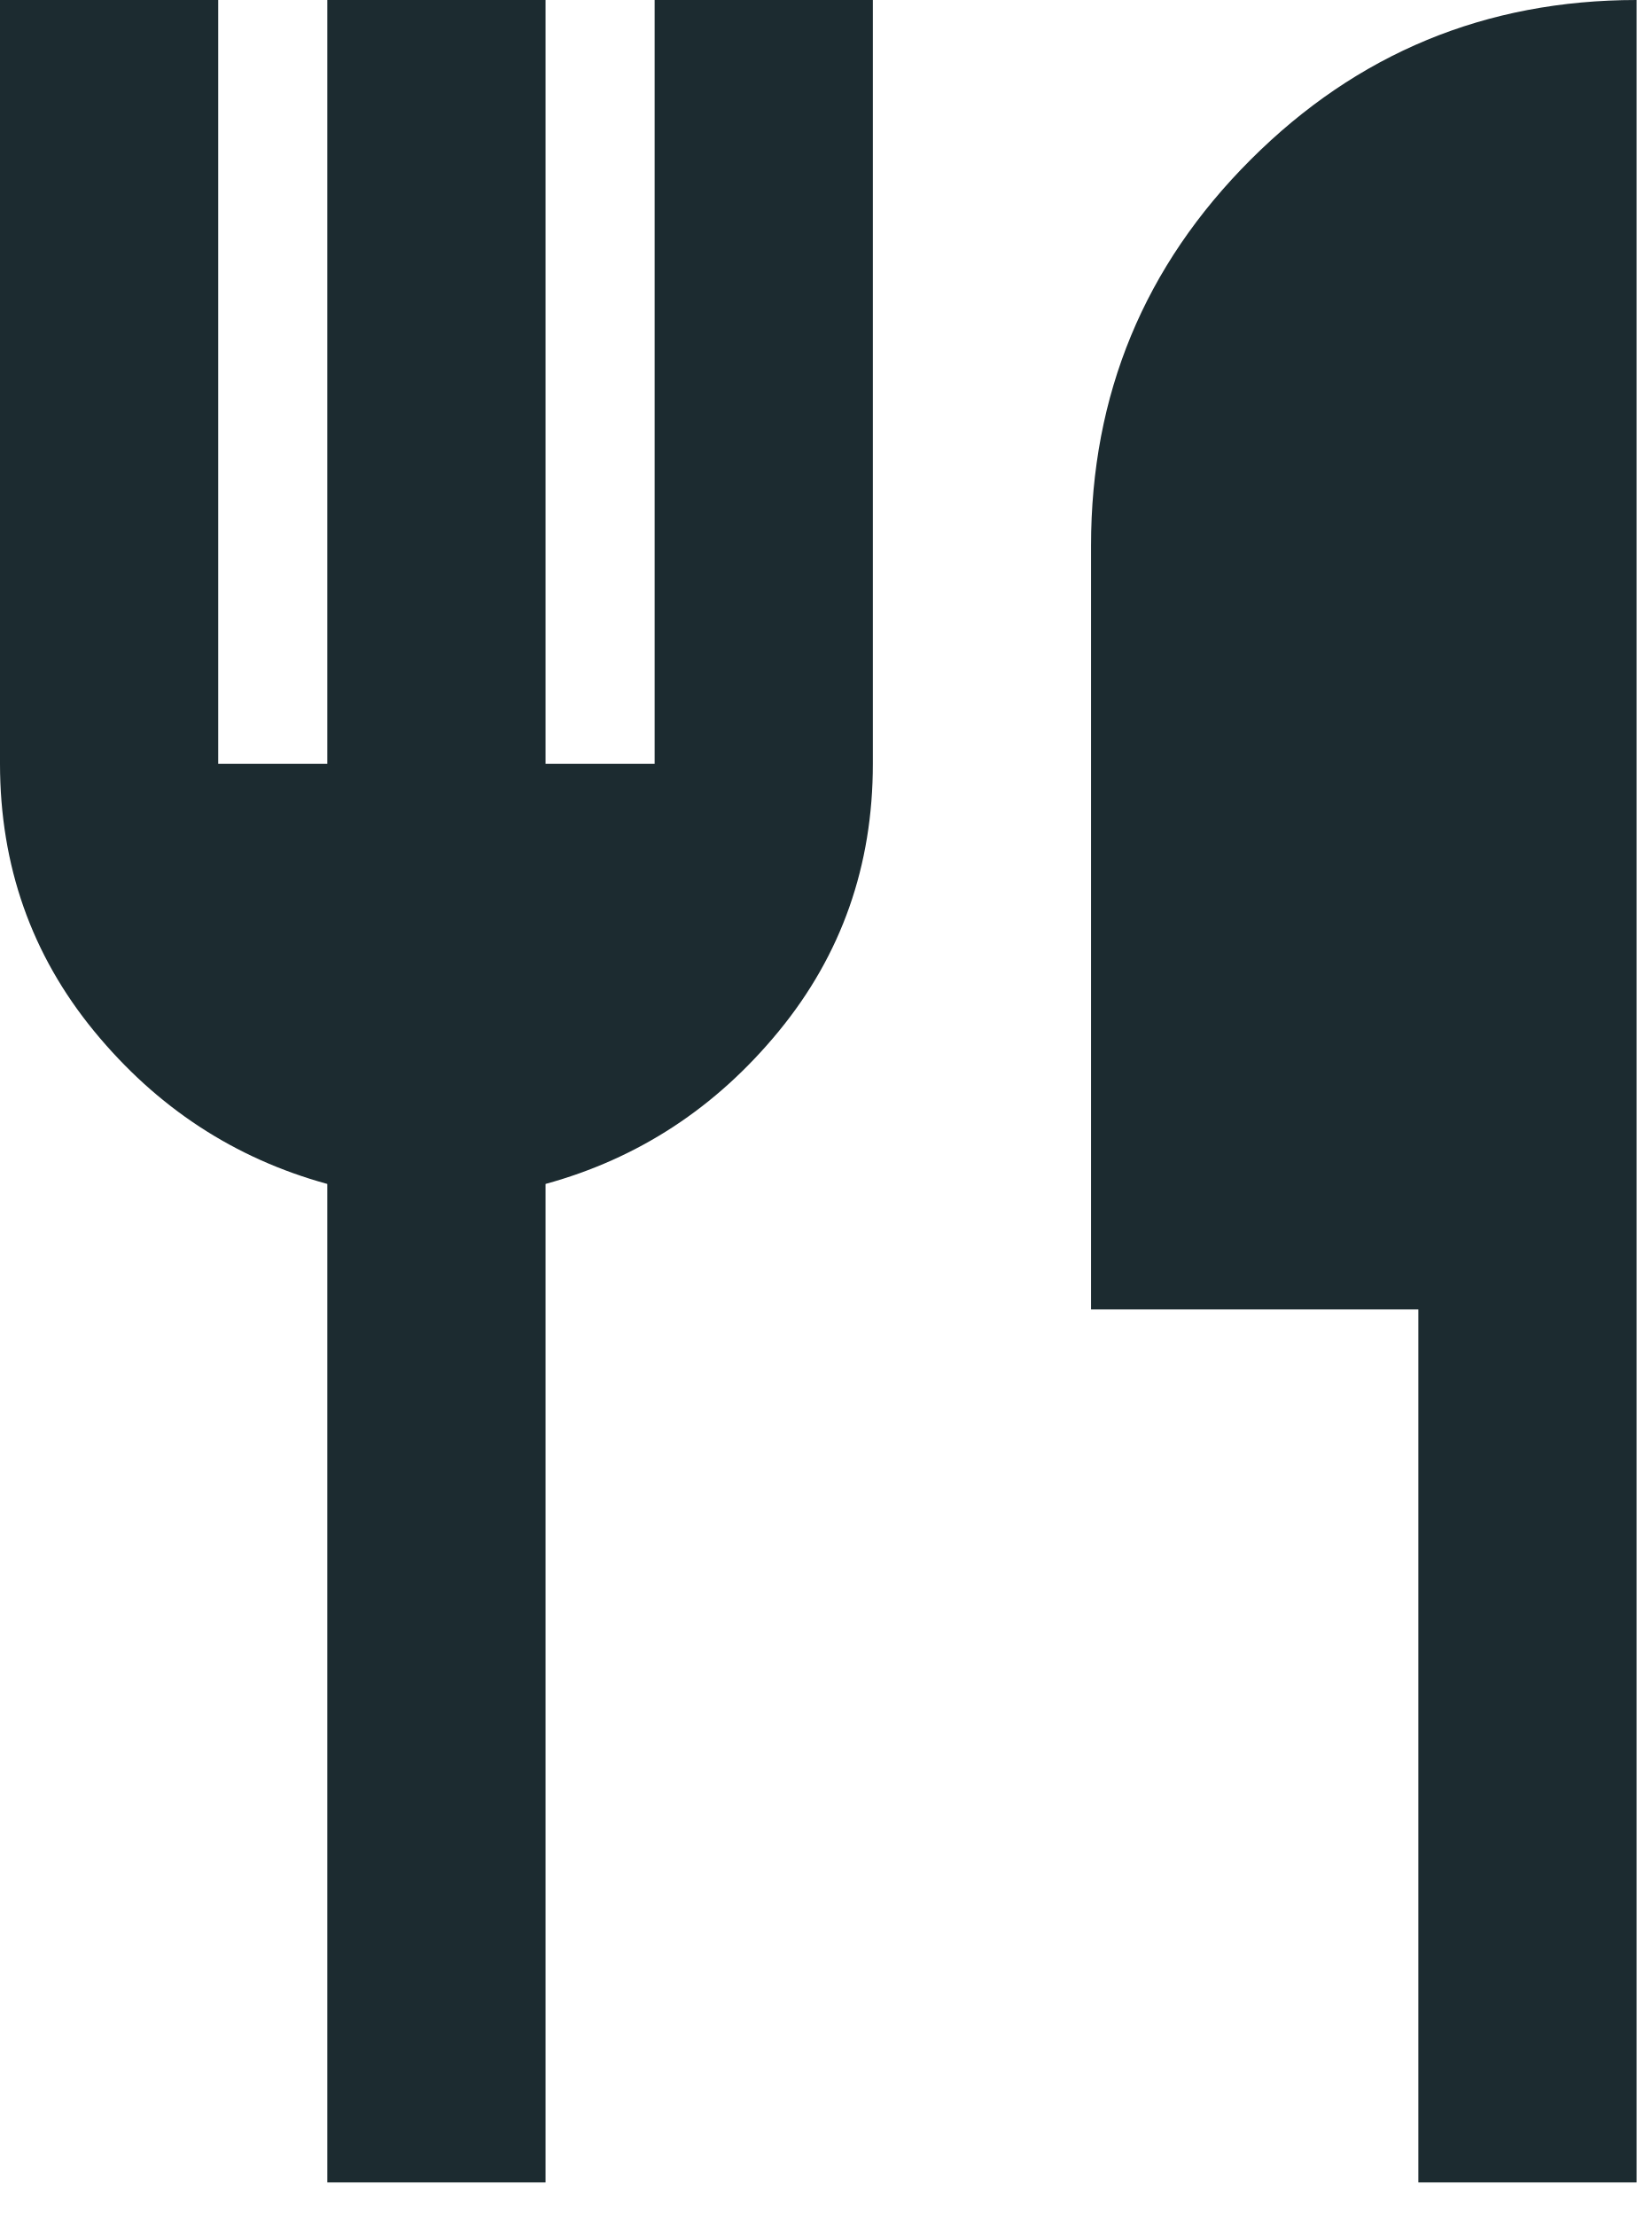
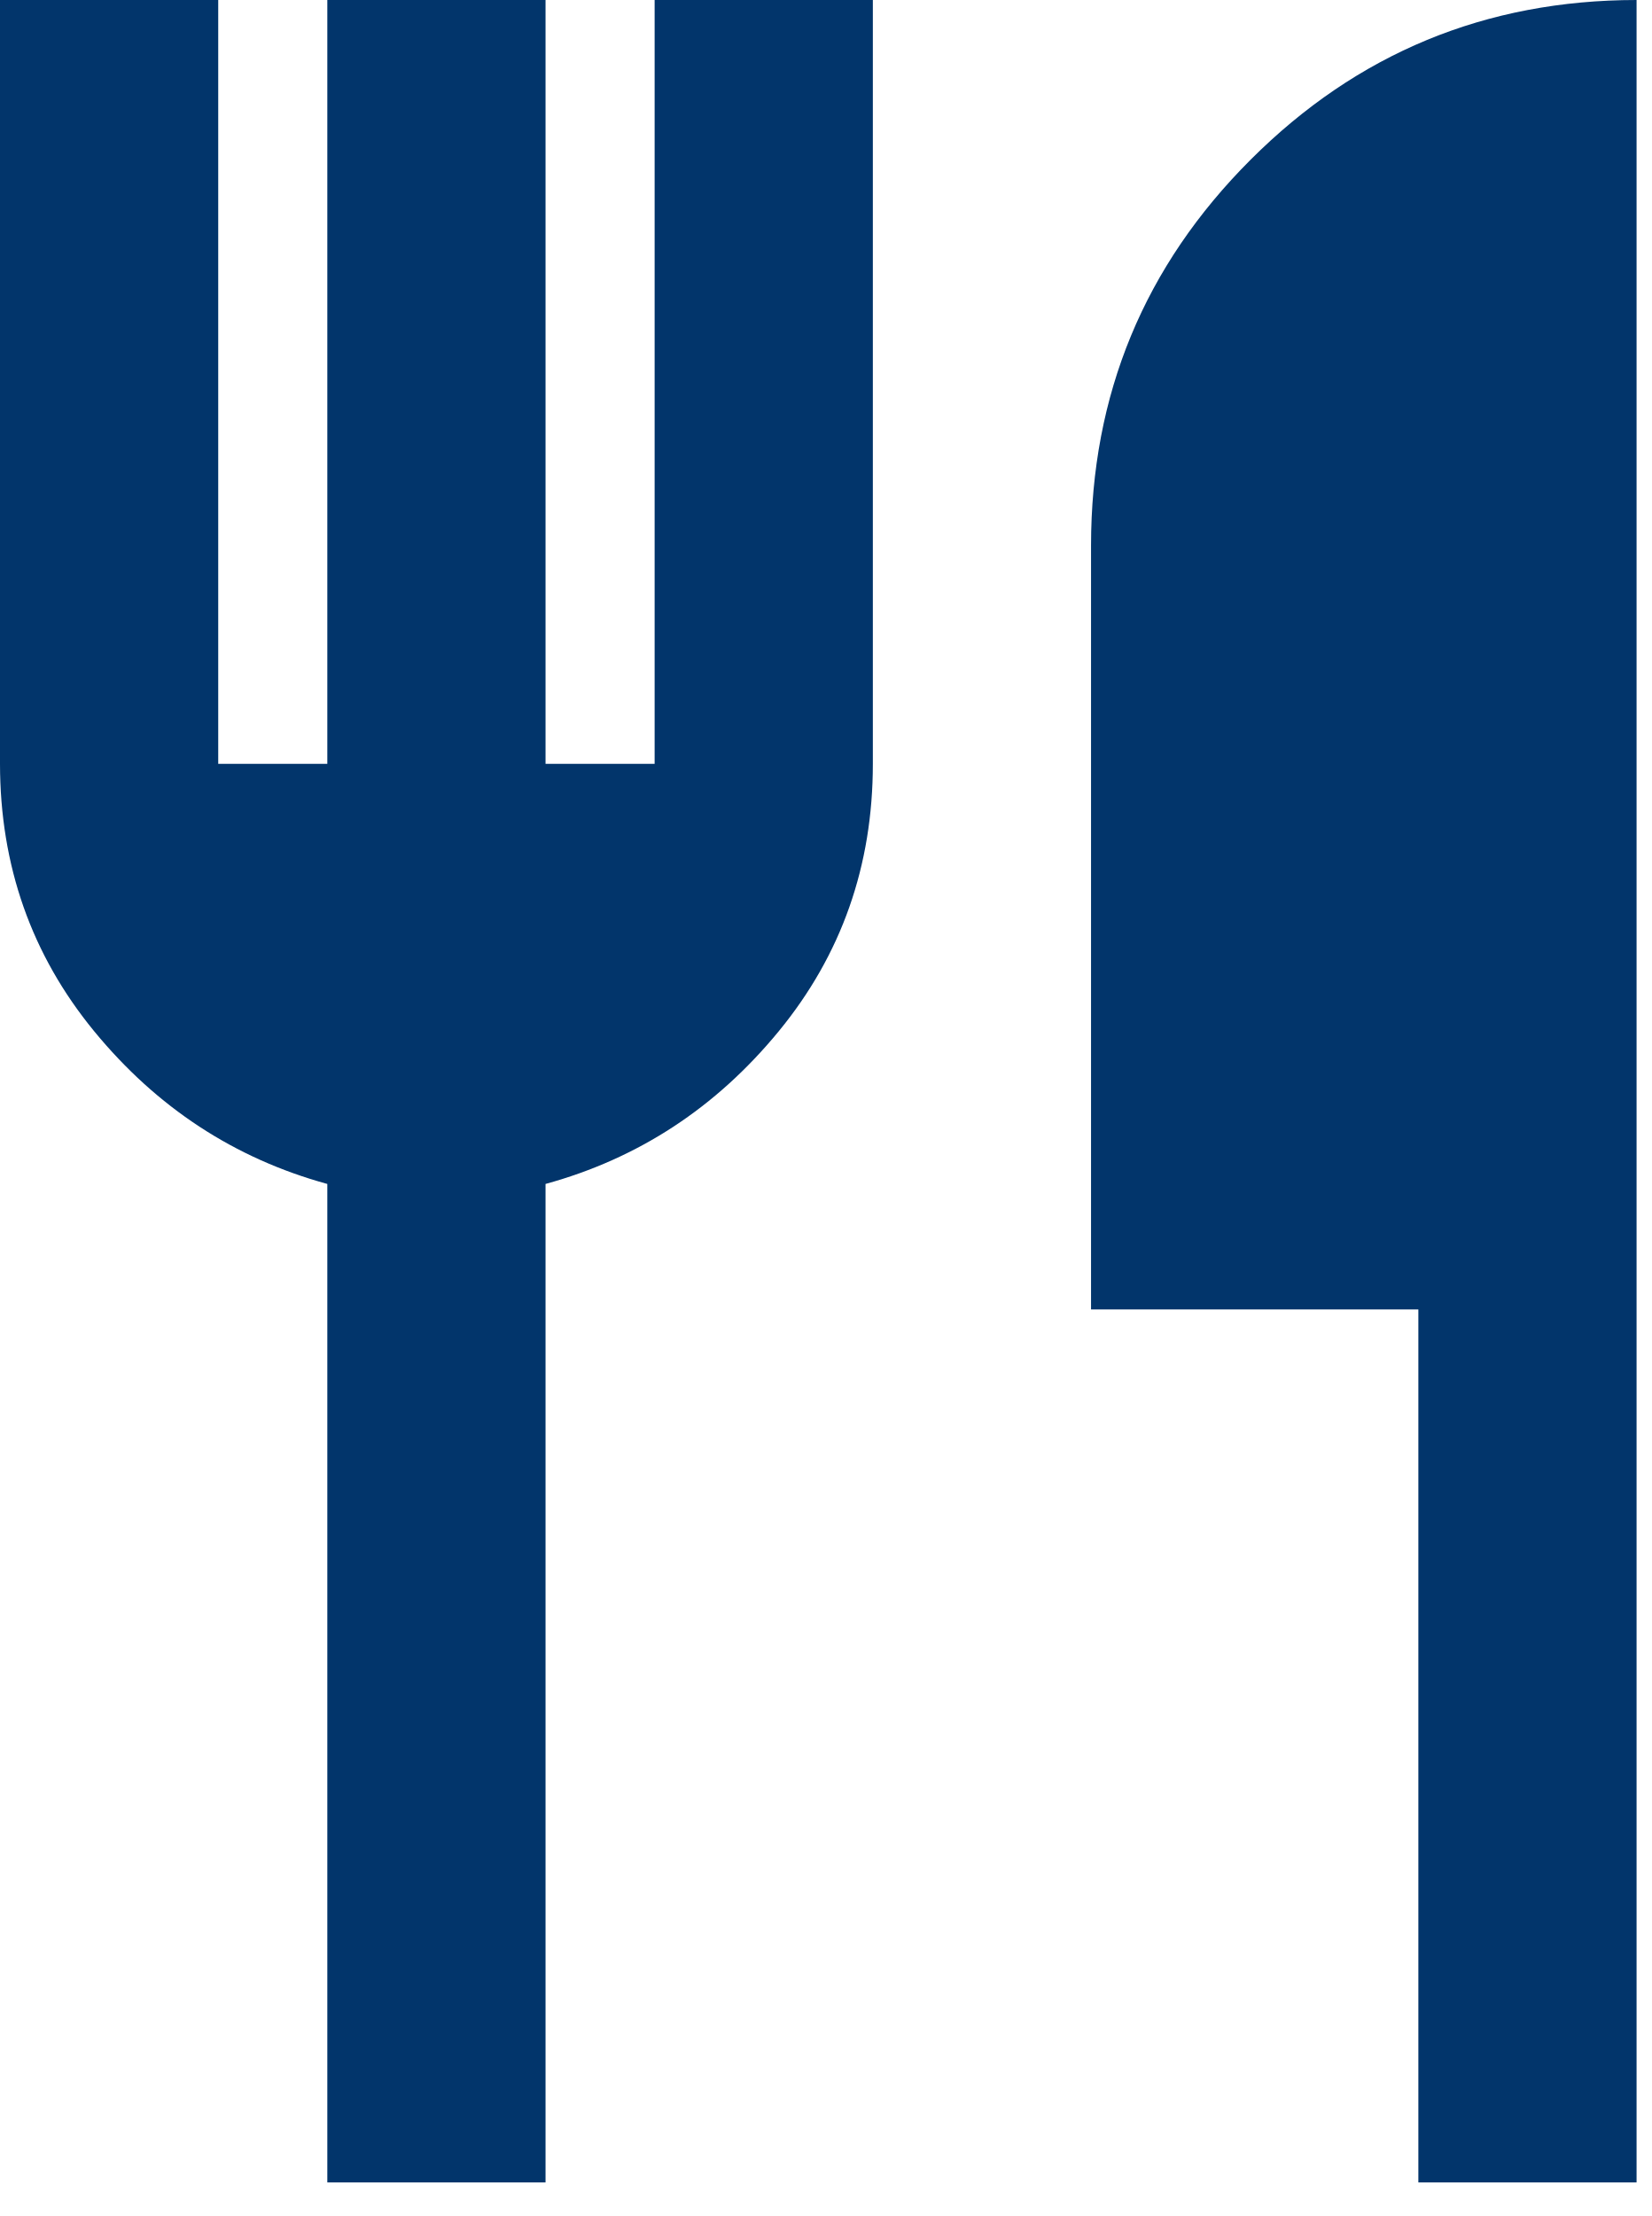
<svg xmlns="http://www.w3.org/2000/svg" width="41" height="55" viewBox="0 0 41 55" fill="none">
-   <path d="M8.125 54.167V29.385C5.823 28.753 3.894 27.49 2.337 25.594C0.781 23.698 0.002 21.486 0 18.958V0H5.417V18.958H8.125V0H13.542V18.958H16.25V0H21.667V18.958C21.667 21.486 20.889 23.698 19.332 25.594C17.776 27.49 15.846 28.753 13.542 29.385V54.167H8.125ZM35.208 54.167V32.5H27.083V13.542C27.083 9.795 28.404 6.602 31.046 3.962C33.687 1.323 36.88 0.002 40.625 0V54.167H35.208Z" fill="#1C2B30" />
+   <path d="M8.125 54.167V29.385C5.823 28.753 3.894 27.49 2.337 25.594C0.781 23.698 0.002 21.486 0 18.958V0H5.417V18.958H8.125V0H13.542V18.958H16.25V0H21.667V18.958C21.667 21.486 20.889 23.698 19.332 25.594C17.776 27.49 15.846 28.753 13.542 29.385V54.167H8.125ZM35.208 54.167V32.5H27.083V13.542C27.083 9.795 28.404 6.602 31.046 3.962C33.687 1.323 36.88 0.002 40.625 0V54.167H35.208Z" fill="#02356B" />
</svg>
